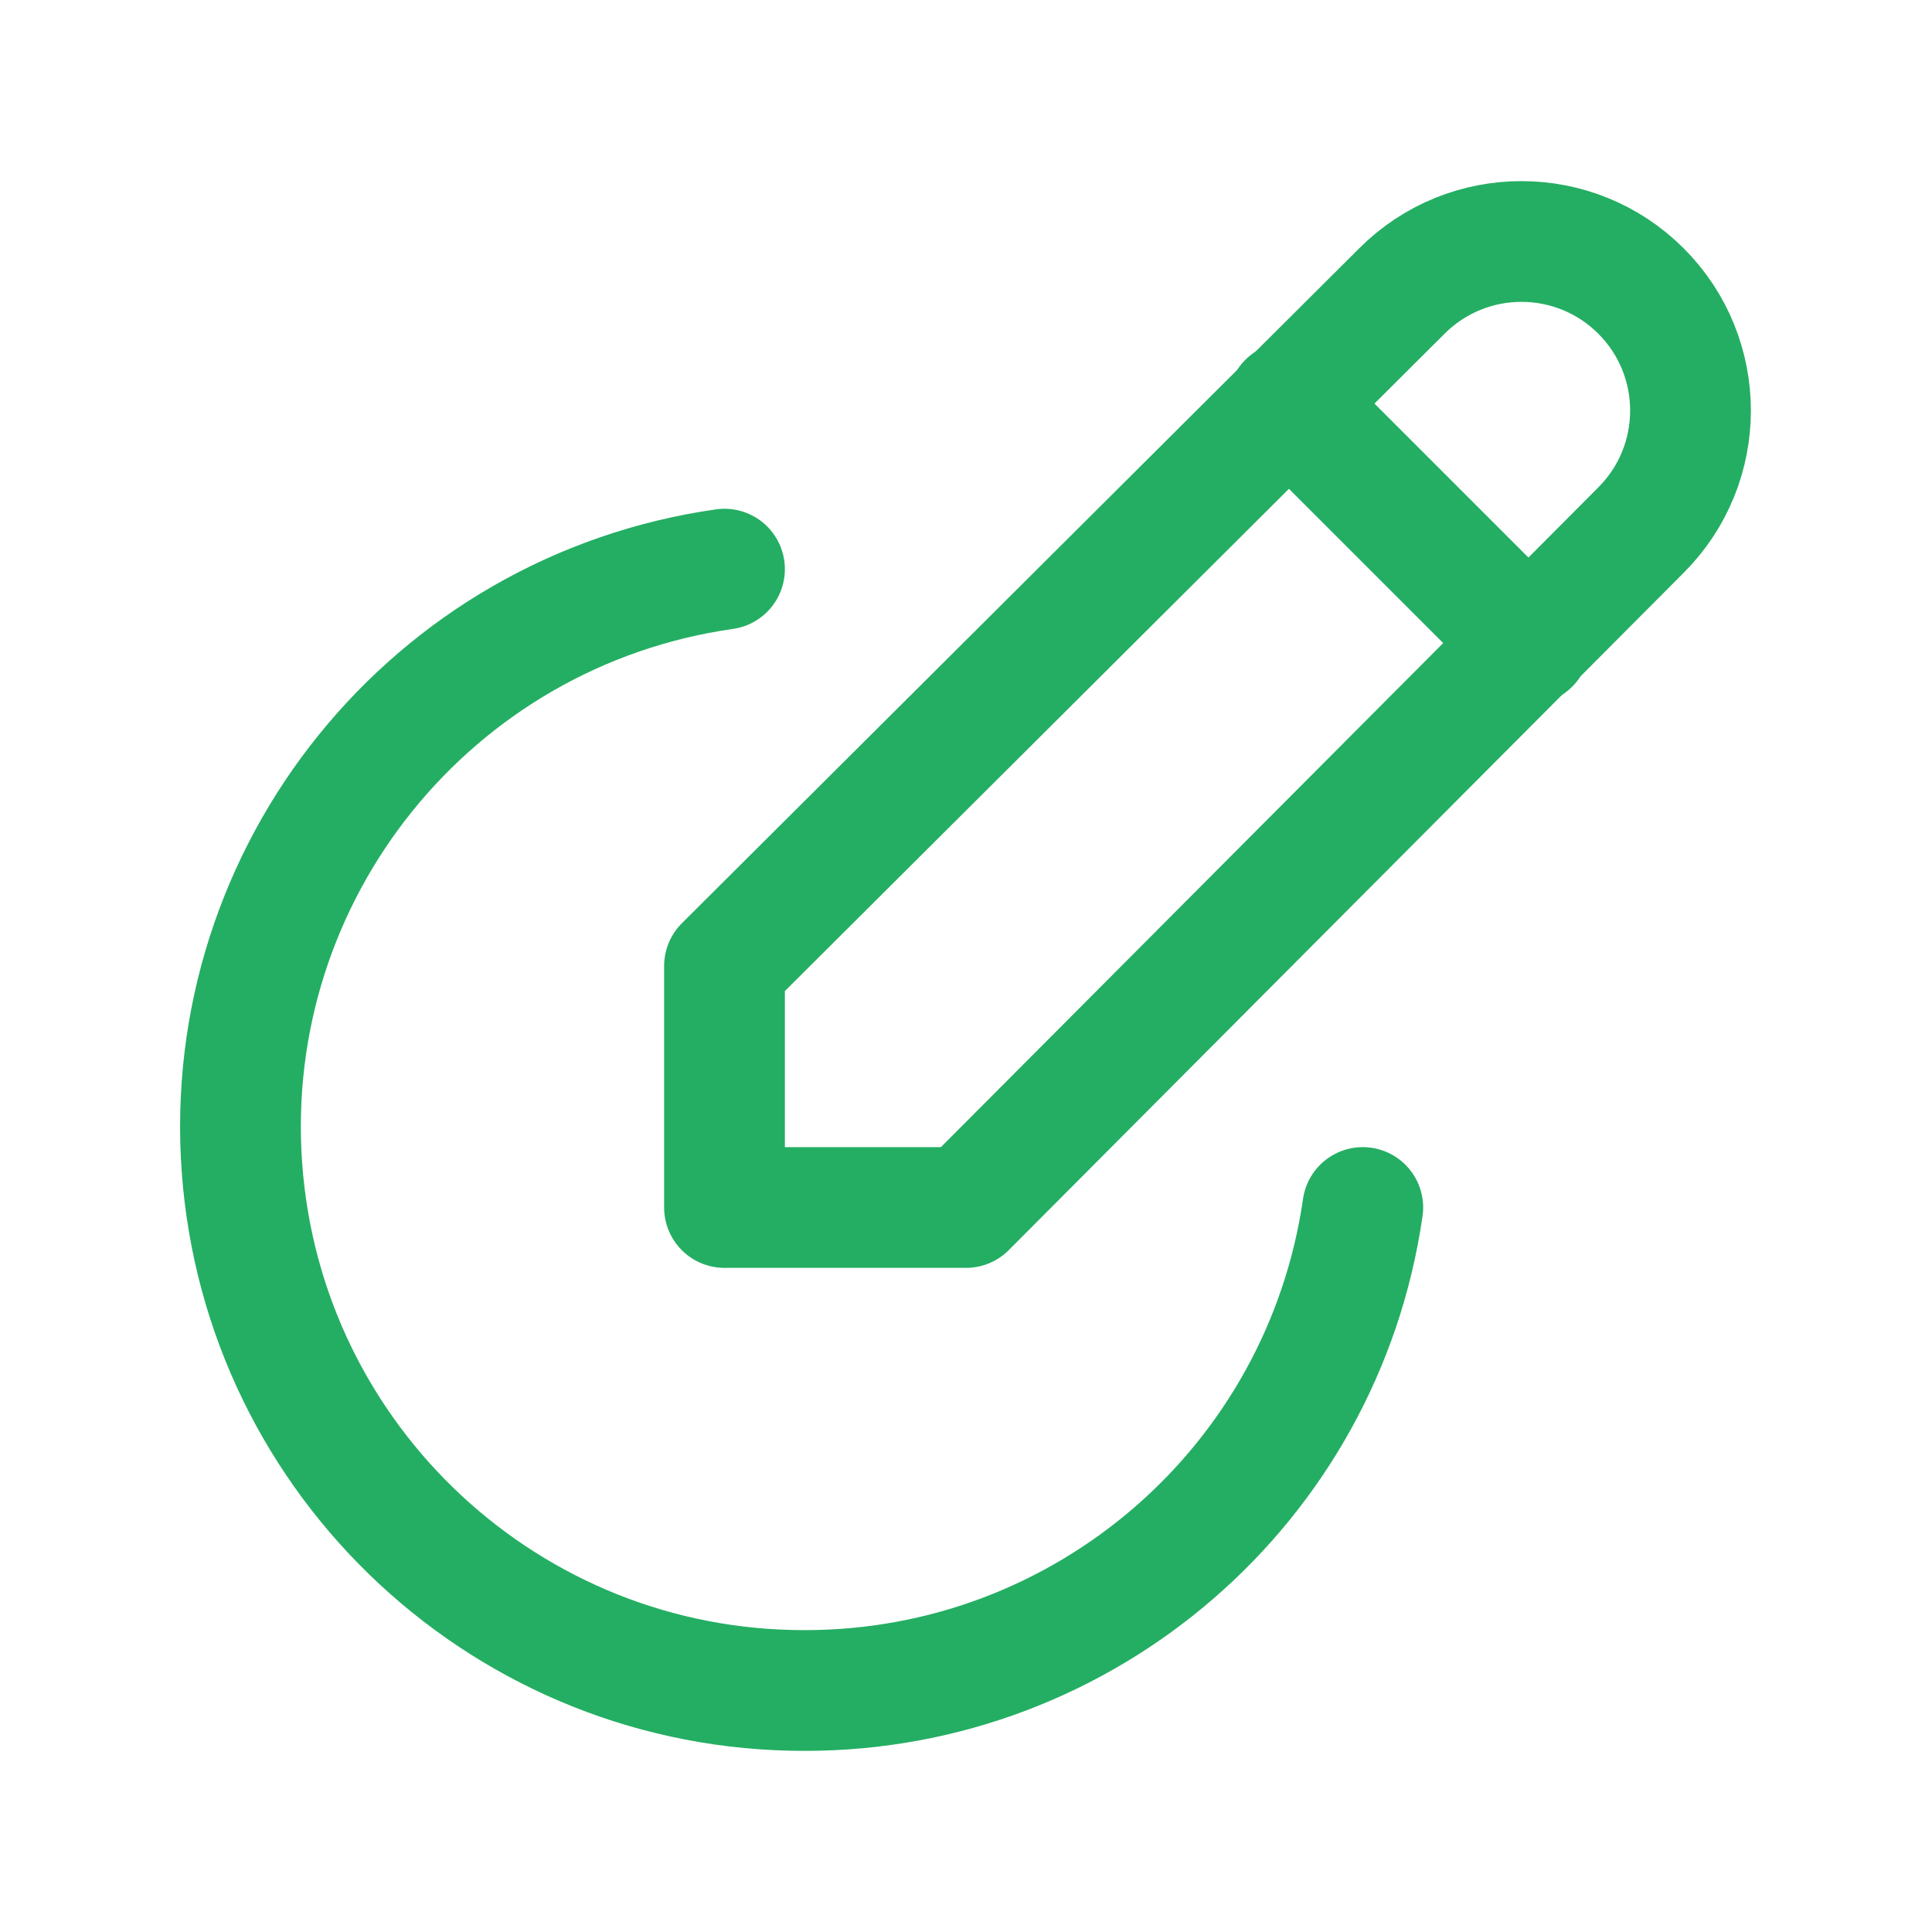
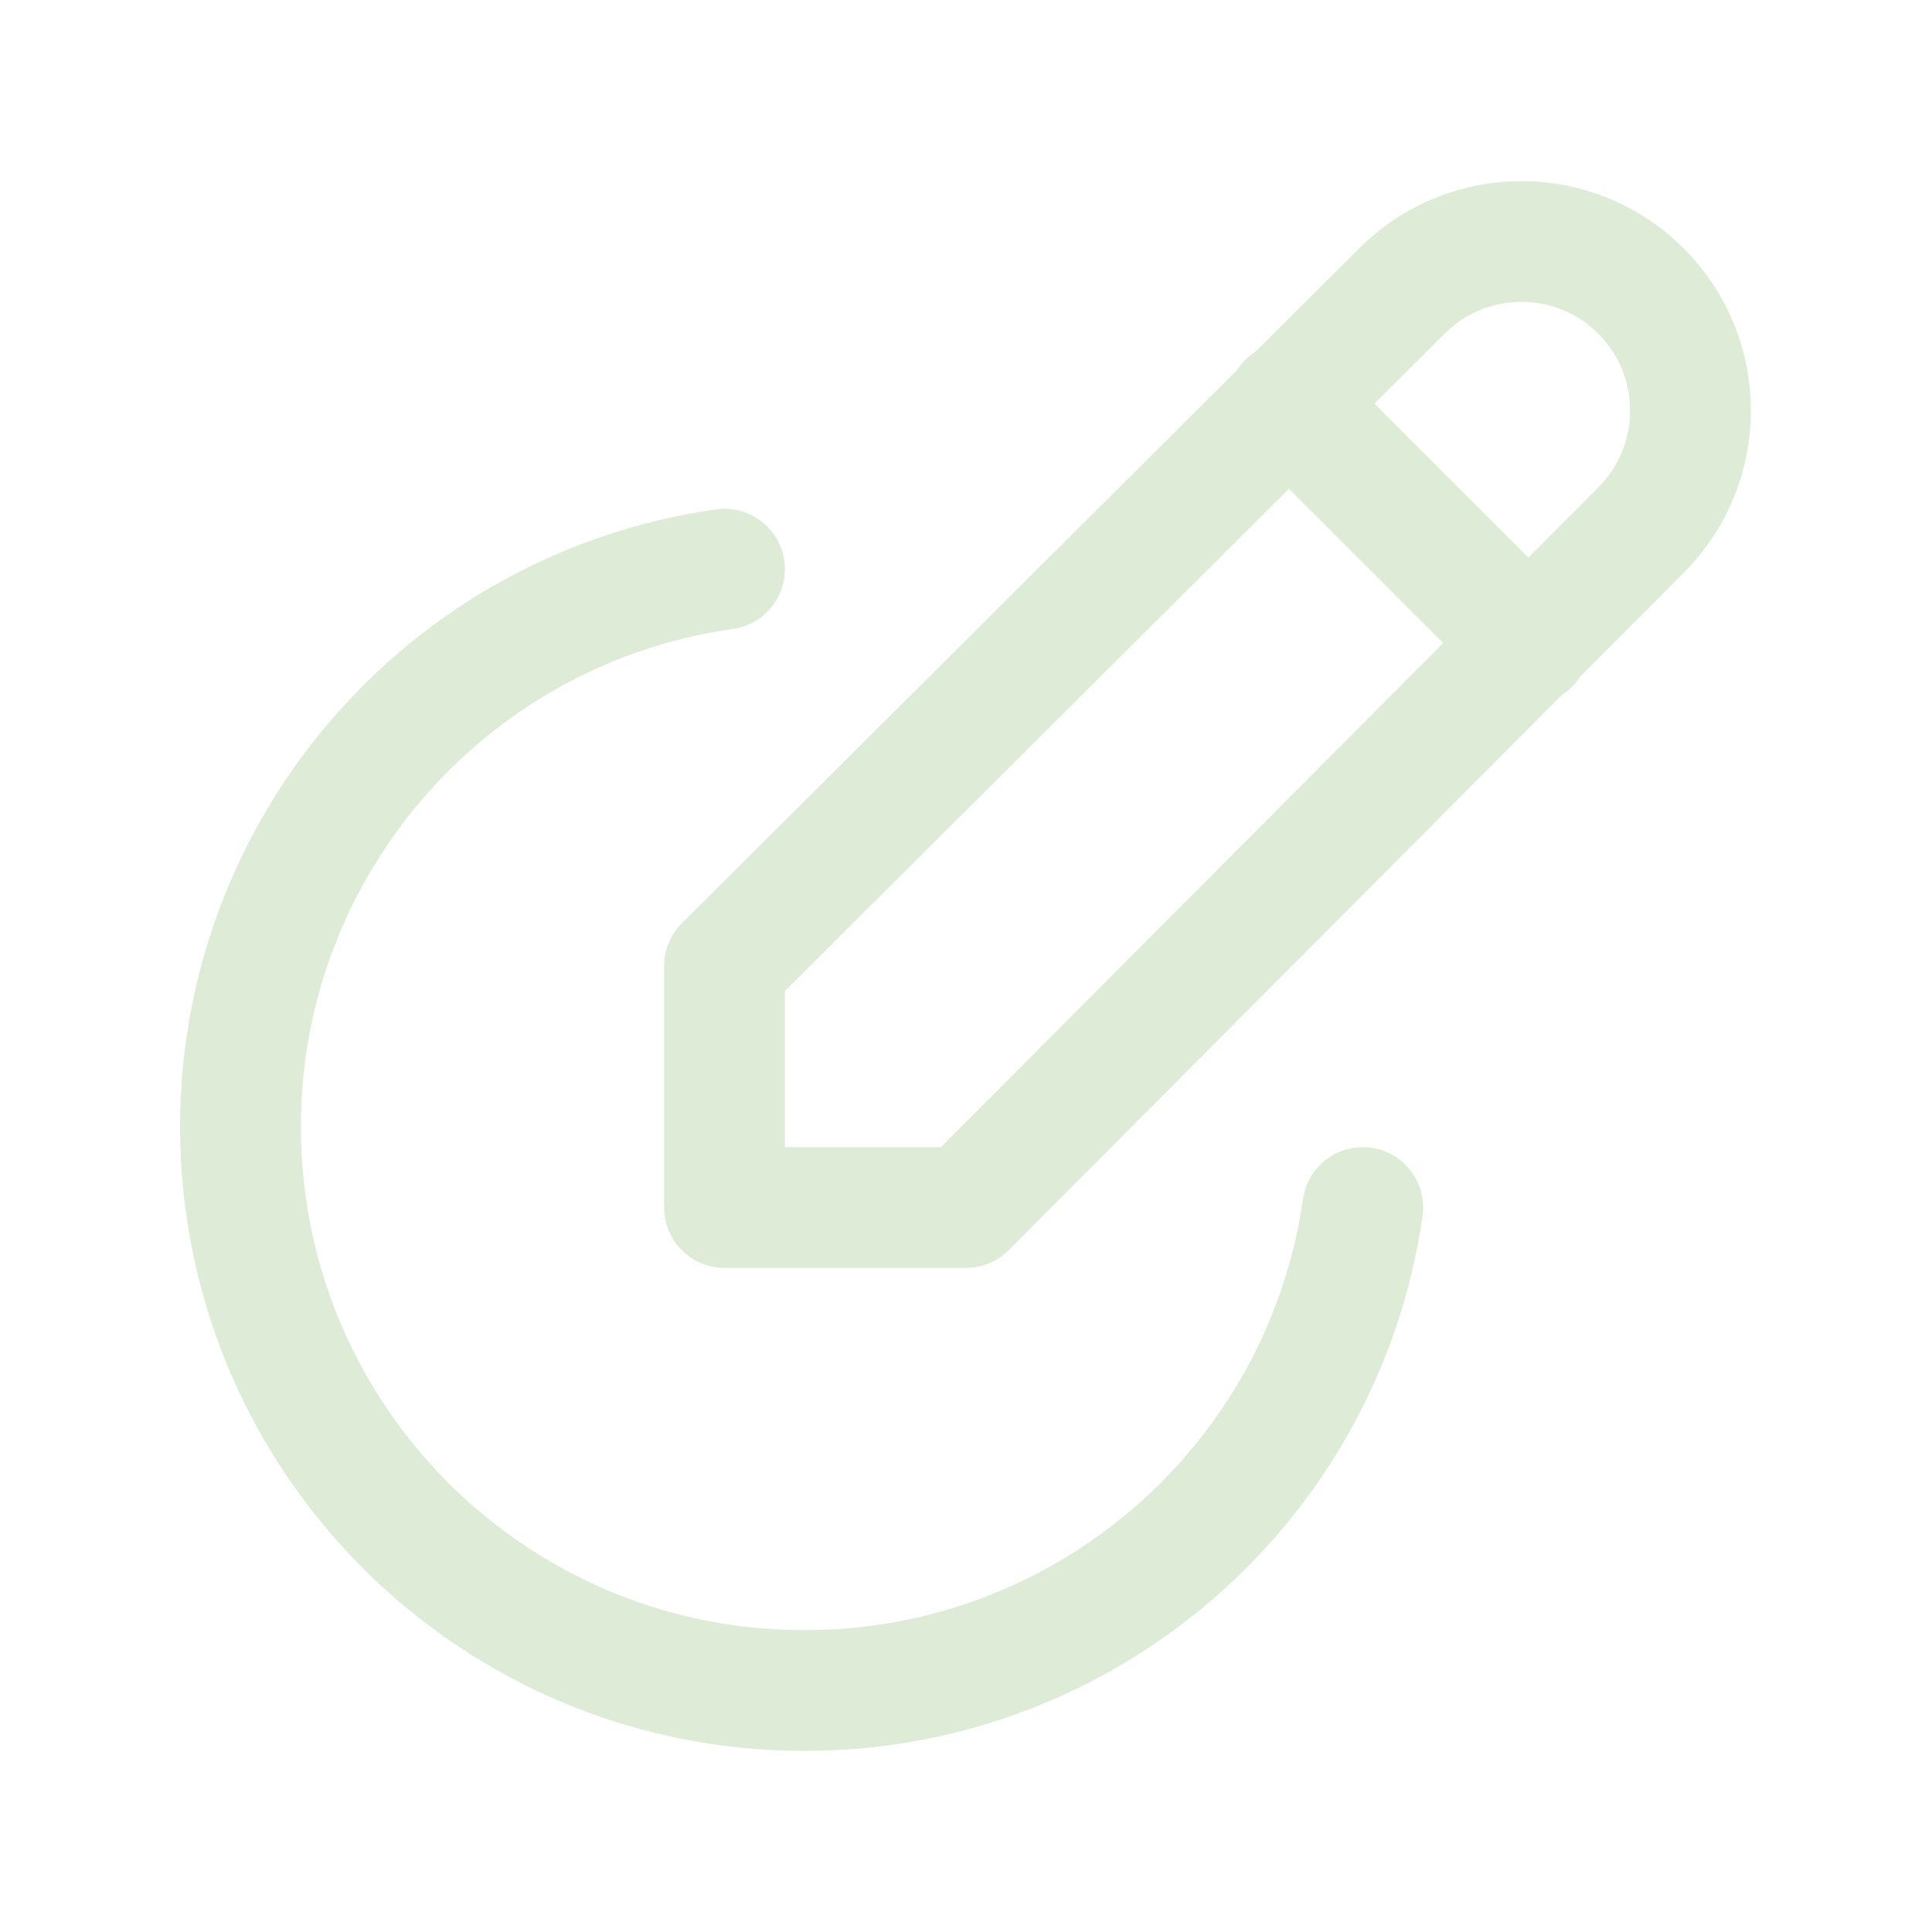
- <svg xmlns="http://www.w3.org/2000/svg" class="icon icon-tabler icon-tabler-edit-circle" width="20" height="20" viewBox="0 0 24 24" stroke-width="1.5" stroke="#24AE63" fill="none" stroke-linecap="round" stroke-linejoin="round">
+ <svg xmlns="http://www.w3.org/2000/svg" class="icon icon-tabler icon-tabler-edit-circle" width="20" height="20" viewBox="0 0 24 24" stroke-width="1.5" stroke="#deebd7" fill="none" stroke-linecap="round" stroke-linejoin="round">
  <path stroke="none" d="M0 0h24v24H0z" fill="none" />
  <path d="M12 15l8.385 -8.415a2.1 2.1 0 0 0 -2.97 -2.97l-8.415 8.385v3h3z" />
  <path d="M16 5l3 3" />
  <path d="M9 7.07a7 7 0 0 0 1 13.93a7 7 0 0 0 6.929 -6" />
</svg>
